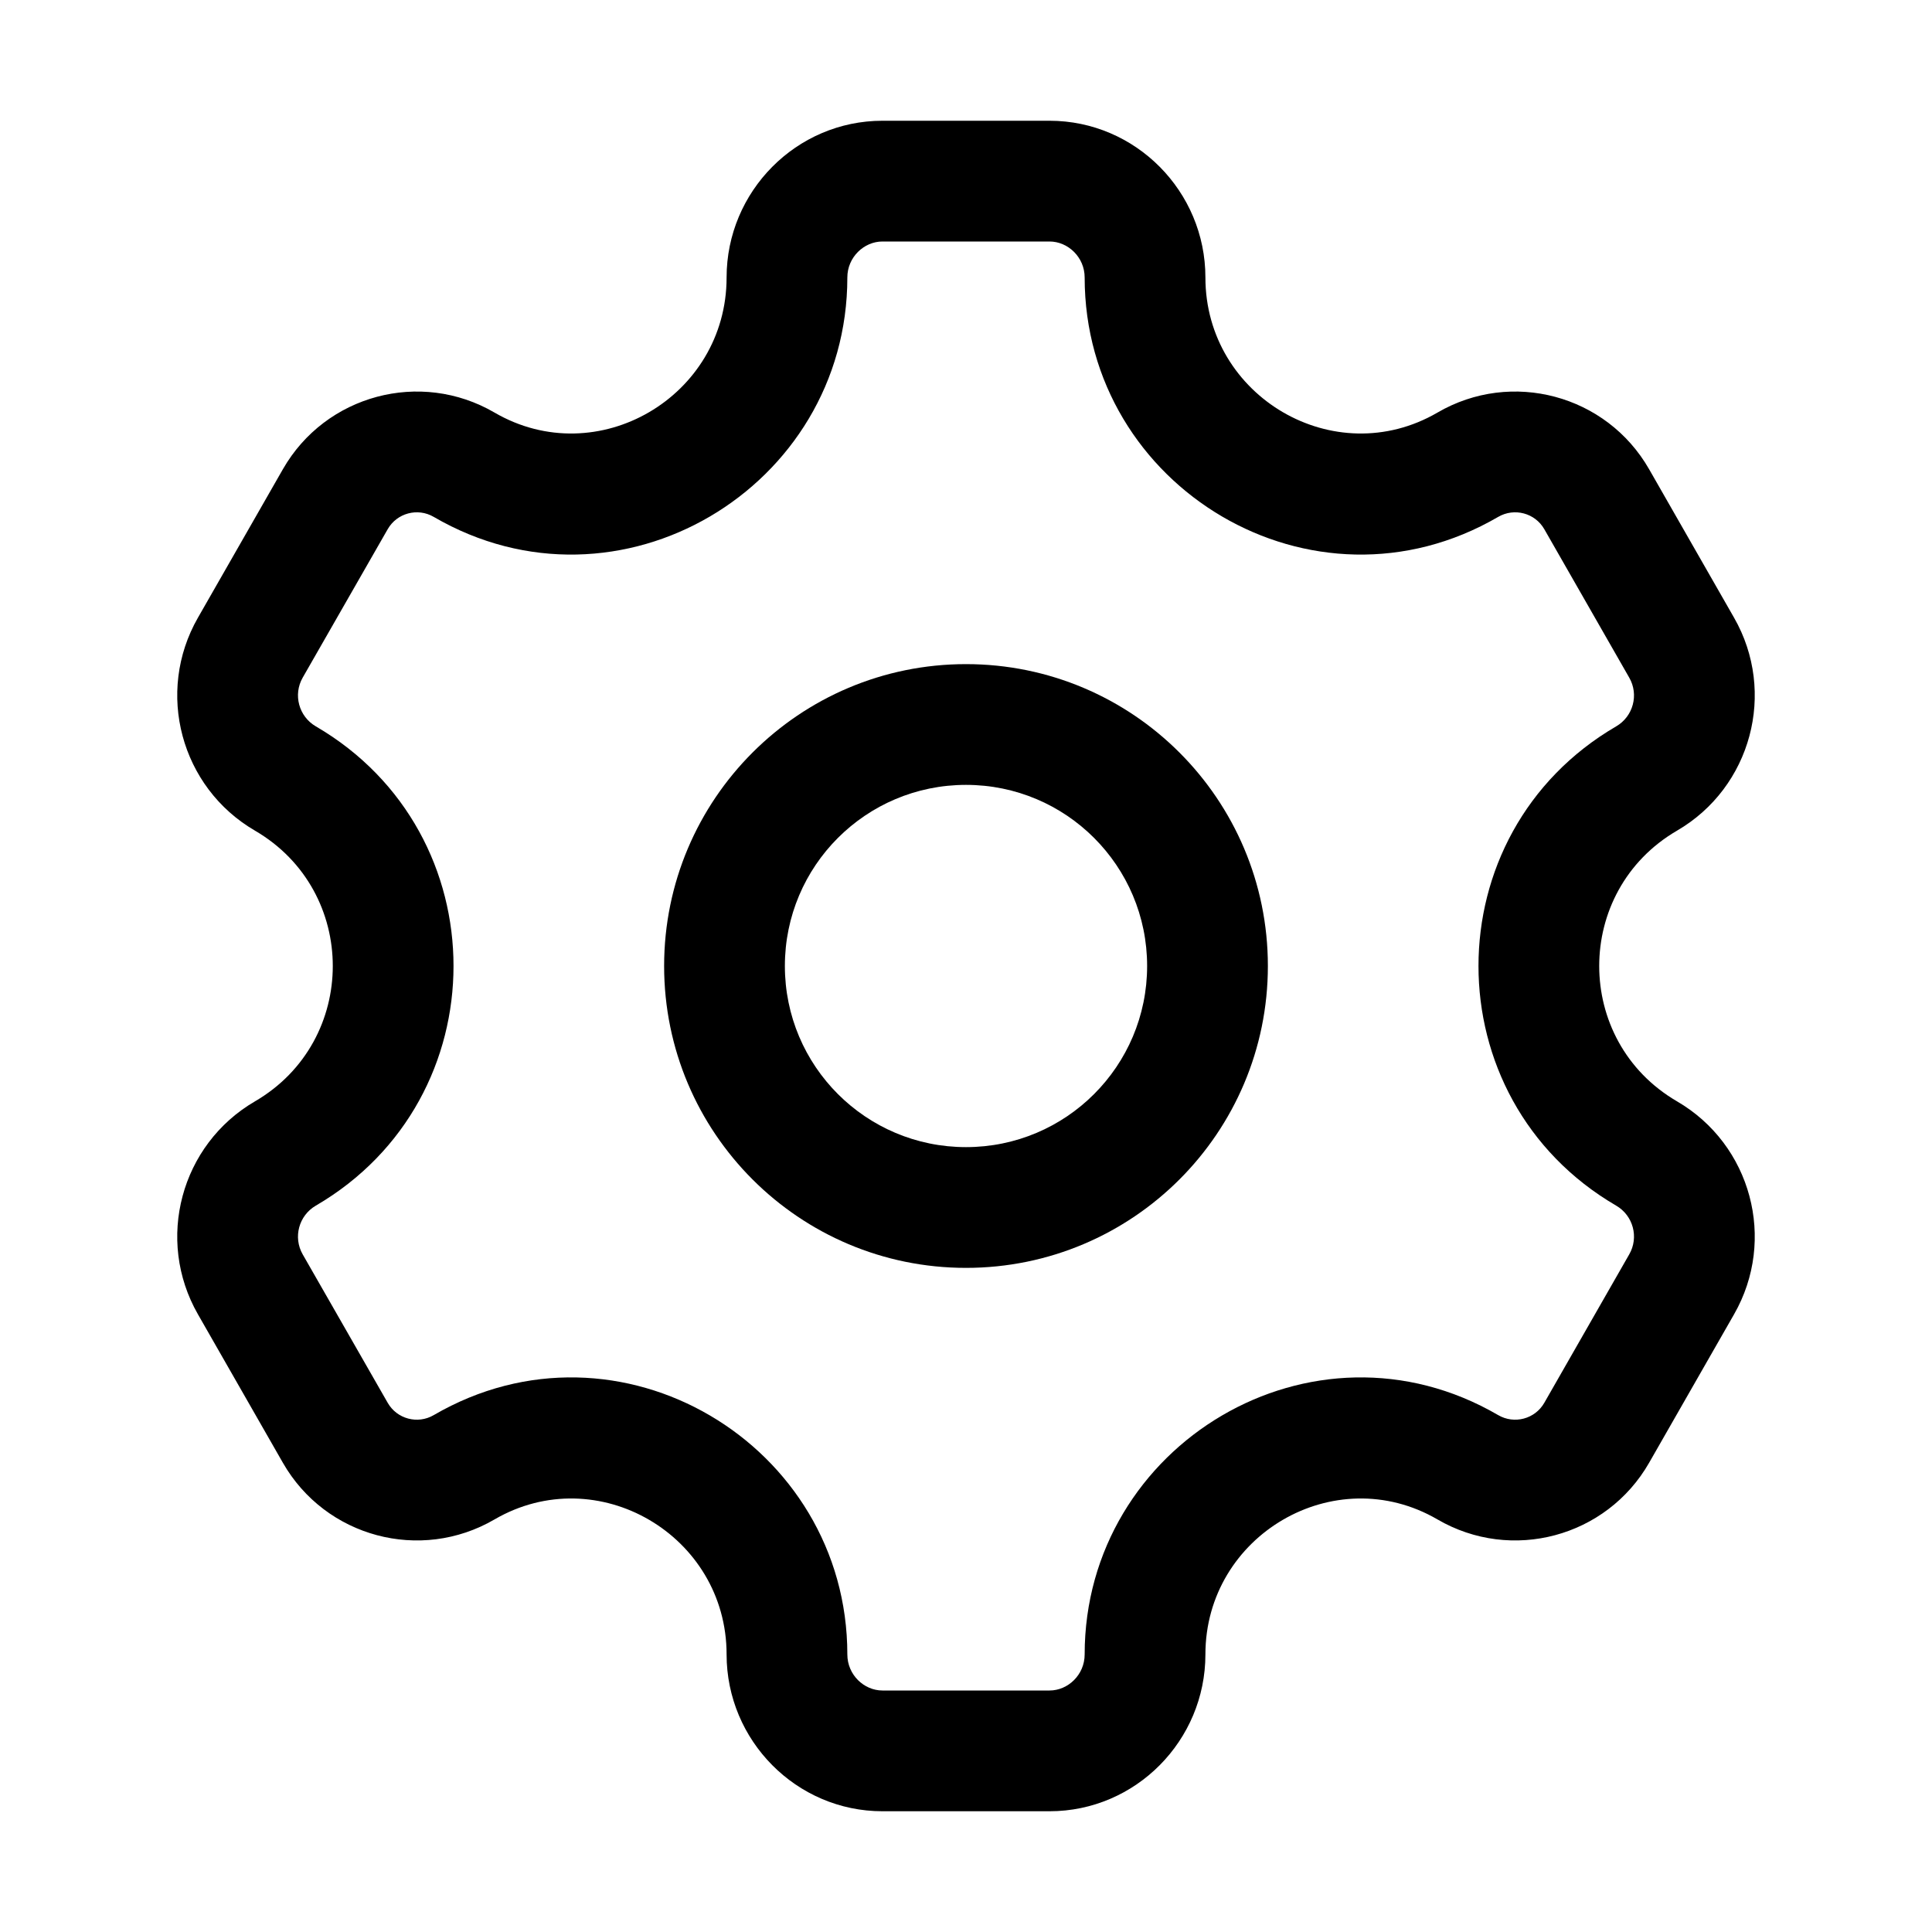
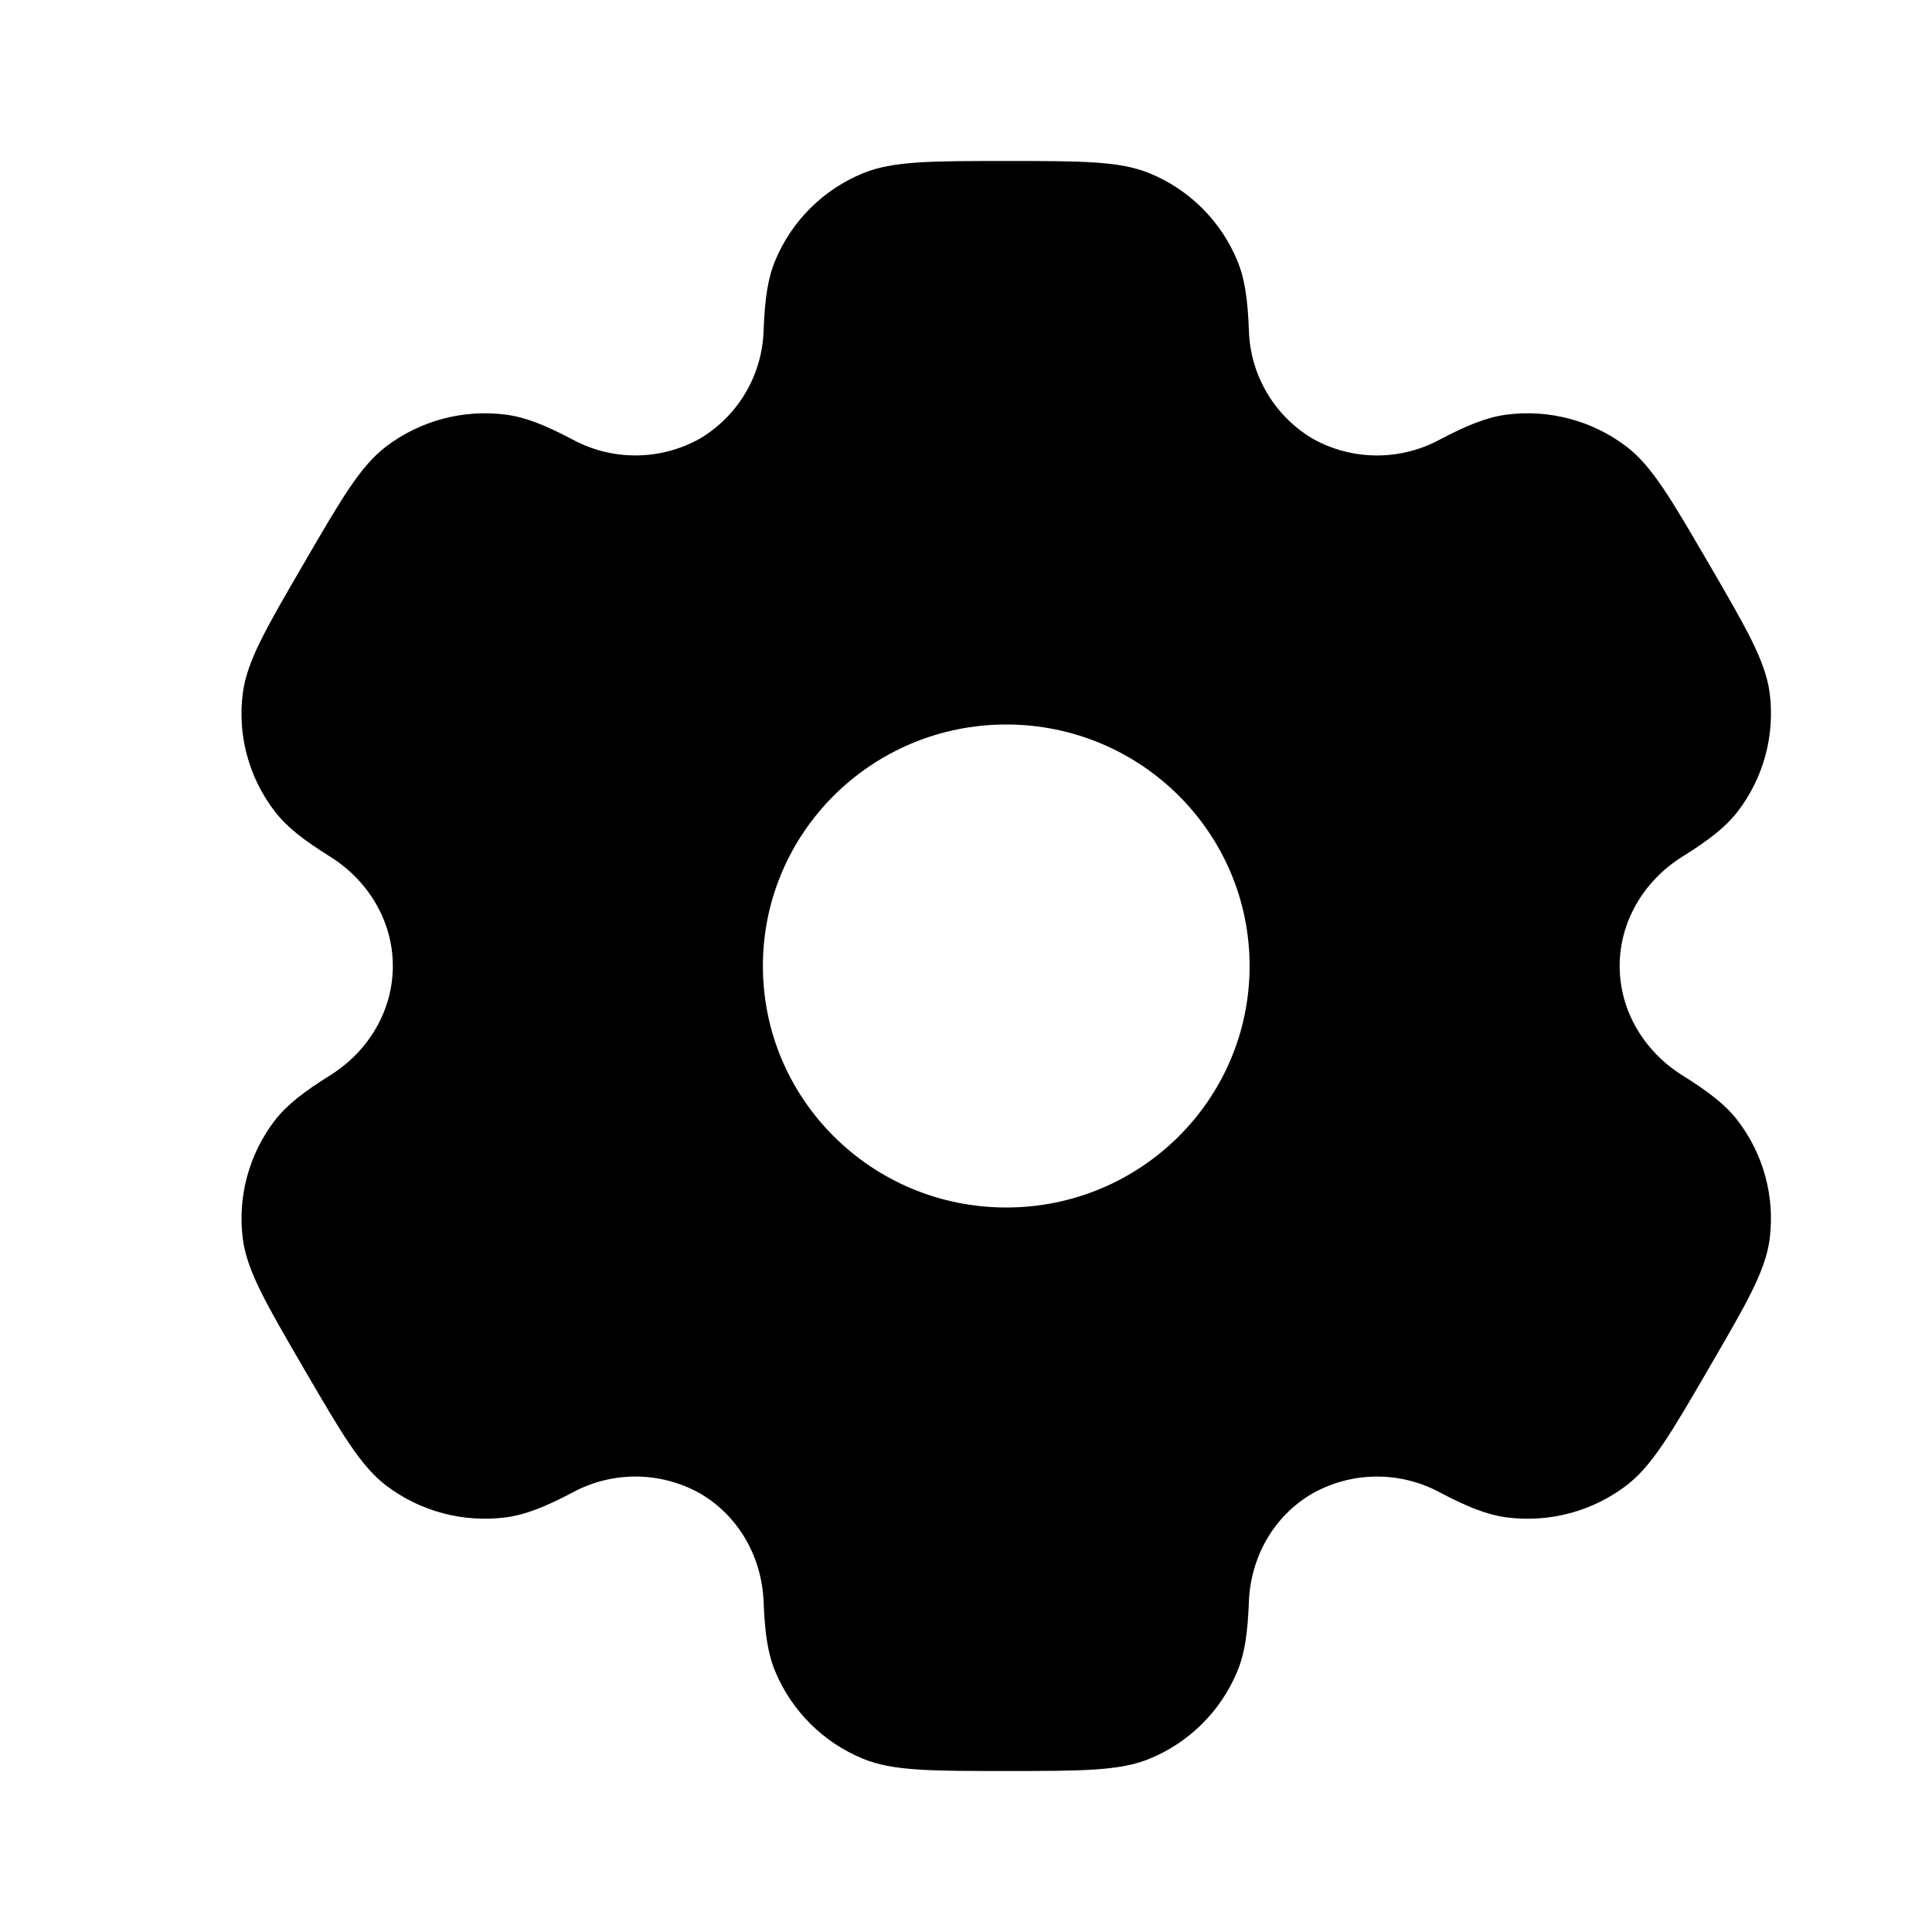
<svg xmlns="http://www.w3.org/2000/svg" width="24" height="24" viewBox="0 0 24 24">
-   <path fill-rule="evenodd" clip-rule="evenodd" d="M15.75 12C15.75 14.071 14.071 15.75 12 15.75C9.929 15.75 8.25 14.071 8.25 12C8.25 9.929 9.929 8.25 12 8.25C14.071 8.25 15.75 9.929 15.75 12ZM14.25 12C14.25 13.243 13.243 14.25 12 14.25C10.757 14.25 9.75 13.243 9.75 12C9.75 10.757 10.757 9.75 12 9.75C13.243 9.75 14.25 10.757 14.25 12Z" />
-   <path fill-rule="evenodd" clip-rule="evenodd" d="M9.026 3.447C9.026 2.378 9.893 1.5 10.962 1.5H13.038C14.107 1.5 14.974 2.378 14.974 3.447C14.974 4.927 16.578 5.869 17.857 5.125C18.777 4.589 19.957 4.905 20.486 5.829L21.541 7.673C22.072 8.6 21.755 9.782 20.832 10.319C19.544 11.07 19.544 12.93 20.832 13.681C21.755 14.218 22.072 15.4 21.541 16.327L20.486 18.171C19.957 19.095 18.777 19.411 17.857 18.875C16.578 18.131 14.974 19.073 14.974 20.552C14.974 21.622 14.107 22.5 13.038 22.5H10.962C9.893 22.5 9.026 21.622 9.026 20.552C9.026 19.073 7.422 18.131 6.143 18.875C5.223 19.411 4.043 19.095 3.514 18.171L2.459 16.327C1.928 15.4 2.245 14.218 3.168 13.681C4.456 12.93 4.456 11.07 3.168 10.319C2.245 9.782 1.928 8.6 2.459 7.673L3.514 5.829C4.043 4.905 5.223 4.589 6.143 5.125C7.422 5.869 9.026 4.927 9.026 3.447ZM10.962 3H13.038C13.267 3 13.474 3.195 13.474 3.447C13.474 6.057 16.31 7.761 18.611 6.421C18.812 6.304 19.069 6.373 19.184 6.574L20.239 8.418C20.361 8.63 20.288 8.9 20.077 9.023C17.796 10.352 17.796 13.648 20.077 14.977C20.288 15.1 20.361 15.37 20.239 15.582L19.184 17.426C19.069 17.627 18.812 17.696 18.611 17.579C16.31 16.239 13.474 17.942 13.474 20.552C13.474 20.805 13.267 21 13.038 21H10.962C10.733 21 10.526 20.805 10.526 20.552C10.526 17.942 7.69 16.239 5.388 17.579C5.188 17.696 4.931 17.627 4.816 17.426L3.76 15.582C3.639 15.37 3.712 15.1 3.923 14.977C6.204 13.648 6.204 10.352 3.923 9.023C3.712 8.9 3.639 8.63 3.76 8.418L4.816 6.574C4.931 6.373 5.188 6.304 5.388 6.421C7.69 7.761 10.526 6.057 10.526 3.447C10.526 3.195 10.733 3 10.962 3Z" />
+   <path fill="currentColor" fill-rule="evenodd" d="M14.279 2.152C13.909 2 13.439 2 12.5 2s-1.408 0-1.779.152a2 2 0 0 0-1.09 1.083c-.094.223-.13.484-.145.863a1.62 1.62 0 0 1-.796 1.353a1.64 1.64 0 0 1-1.579.008c-.338-.178-.583-.276-.825-.308a2.03 2.03 0 0 0-1.49.396c-.318.242-.553.646-1.022 1.453c-.47.807-.704 1.21-.757 1.605c-.07.526.074 1.058.4 1.479c.148.192.357.353.68.555c.477.297.783.803.783 1.361s-.306 1.064-.782 1.36c-.324.203-.533.364-.682.556a2 2 0 0 0-.399 1.479c.053.394.287.798.757 1.605s.704 1.21 1.022 1.453c.424.323.96.465 1.49.396c.242-.032.487-.13.825-.308a1.64 1.64 0 0 1 1.58.008c.486.28.774.795.795 1.353c.015.38.051.64.145.863c.204.49.596.88 1.09 1.083c.37.152.84.152 1.779.152s1.409 0 1.779-.152a2 2 0 0 0 1.09-1.083c.094-.223.13-.483.145-.863c.02-.558.309-1.074.796-1.353a1.64 1.64 0 0 1 1.579-.008c.338.178.583.276.825.308c.53.07 1.066-.073 1.49-.396c.318-.242.553-.646 1.022-1.453c.47-.807.704-1.21.757-1.605a2 2 0 0 0-.4-1.479c-.148-.192-.357-.353-.68-.555c-.477-.297-.783-.803-.783-1.361s.306-1.064.782-1.36c.324-.203.533-.364.682-.556a2 2 0 0 0 .399-1.479c-.053-.394-.287-.798-.757-1.605s-.704-1.21-1.022-1.453a2.03 2.03 0 0 0-1.49-.396c-.242.032-.487.13-.825.308a1.64 1.64 0 0 1-1.58-.008a1.62 1.62 0 0 1-.795-1.353c-.015-.38-.051-.64-.145-.863a2 2 0 0 0-1.09-1.083M12.5 15c1.67 0 3.023-1.343 3.023-3S14.169 9 12.5 9s-3.023 1.343-3.023 3s1.354 3 3.023 3" clip-rule="evenodd" />
</svg>
